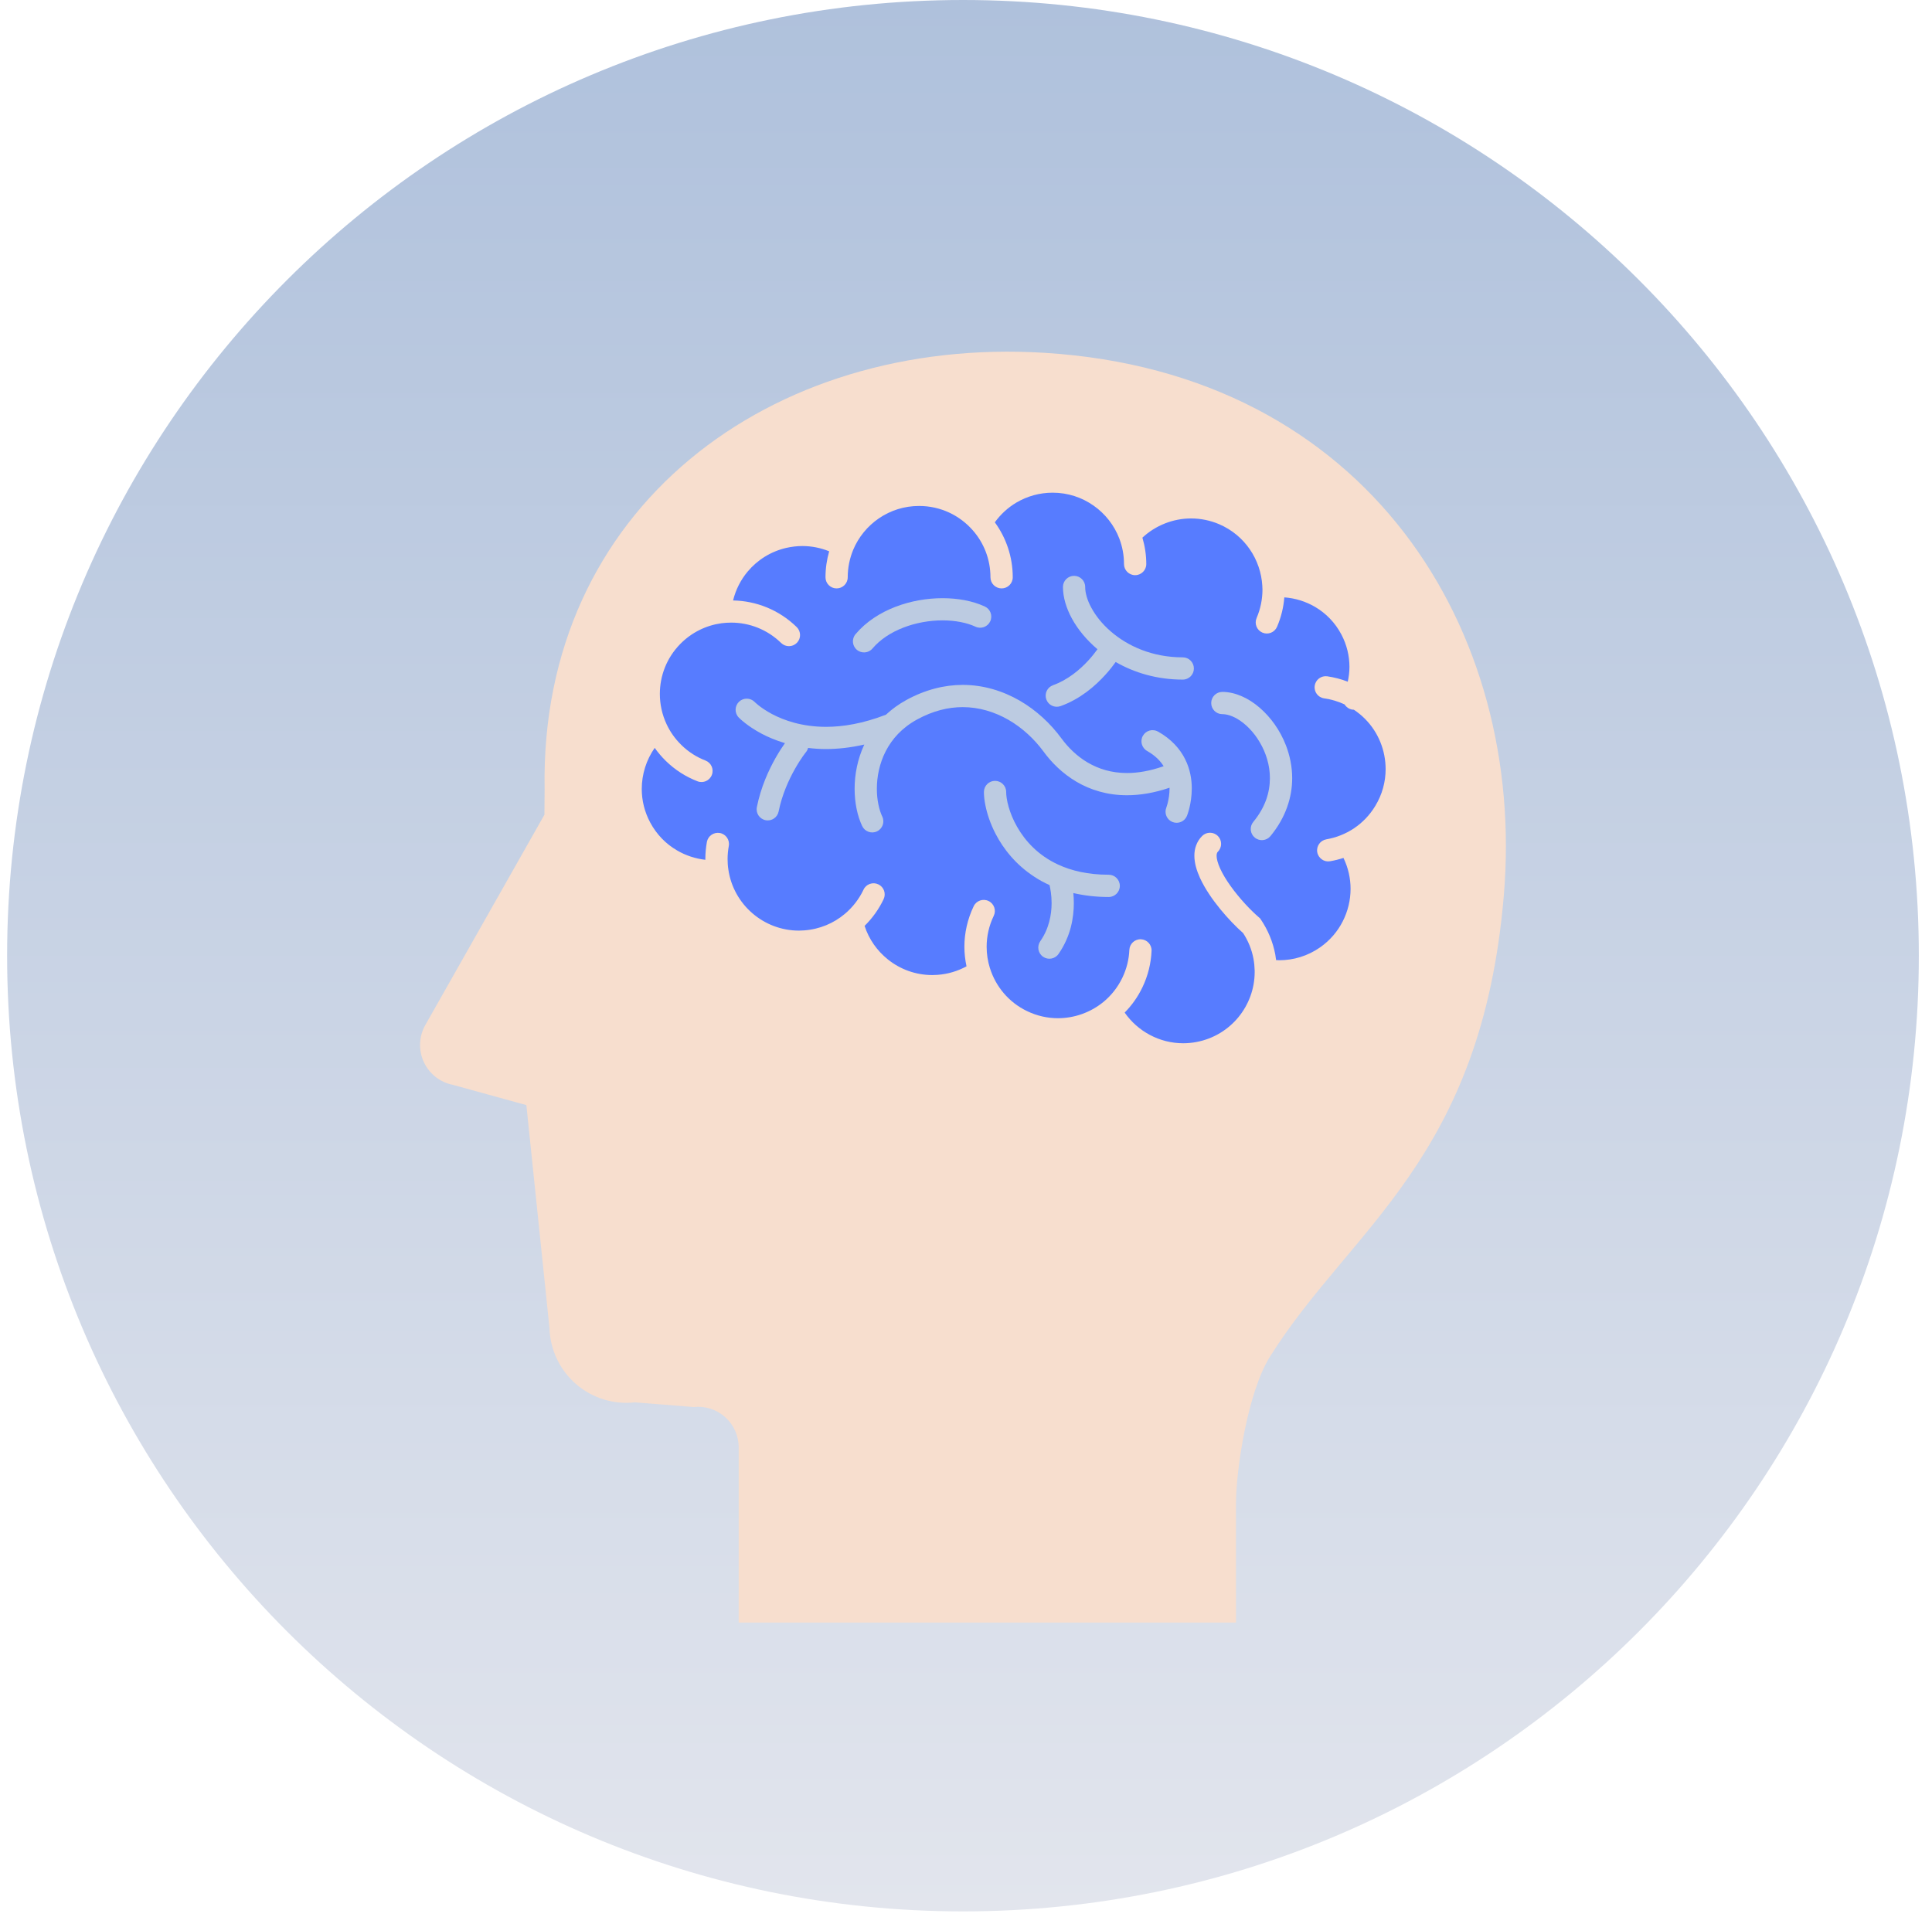
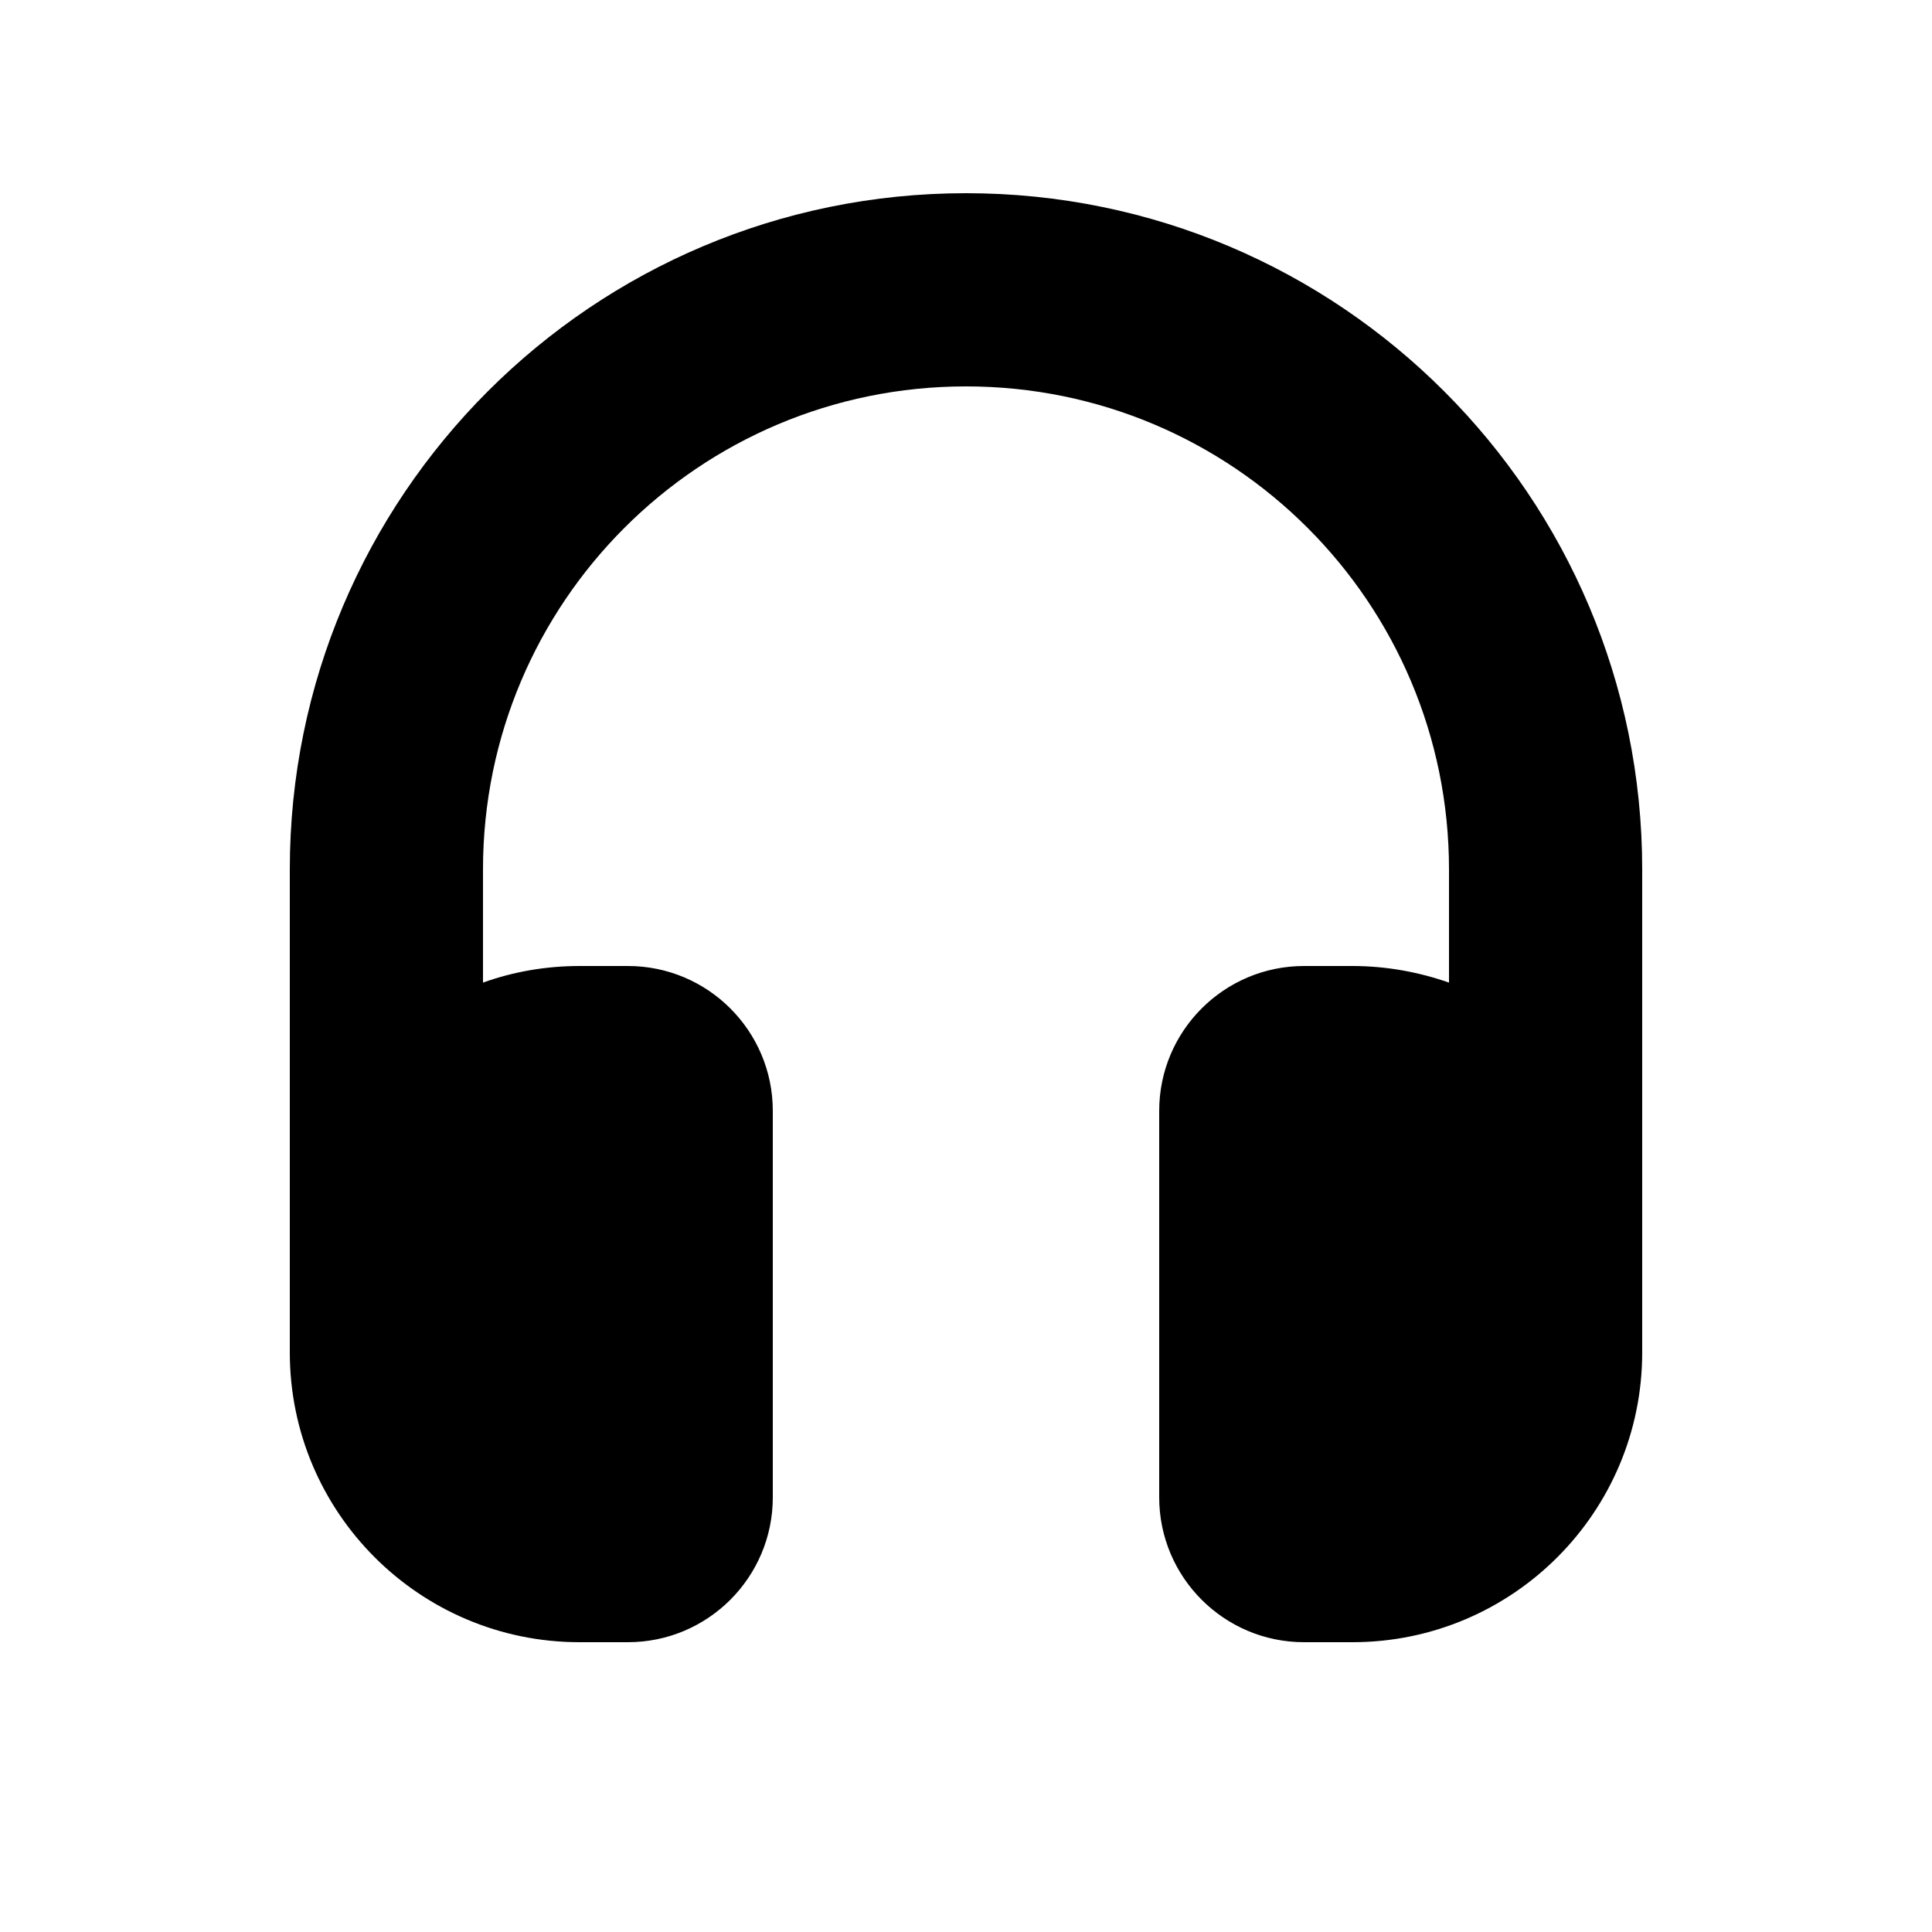
- <svg xmlns="http://www.w3.org/2000/svg" width="127" height="126" viewBox="0 0 127 126" fill="none">
-   <circle cx="63.301" cy="62.833" r="62.833" fill="url(#paint0_linear_4741_2343)" />
-   <circle cx="66.319" cy="54.791" r="26.641" fill="#577CFF" />
-   <path d="M72.88 57.51C71.515 57.51 70.427 57.247 69.554 56.842C68.246 56.236 67.399 55.303 66.866 54.372C66.6 53.909 66.416 53.448 66.301 53.043C66.185 52.639 66.14 52.283 66.141 52.071C66.141 51.665 65.814 51.338 65.409 51.338C65.005 51.338 64.678 51.665 64.678 52.071C64.678 52.334 64.71 52.624 64.775 52.943C64.887 53.503 65.097 54.148 65.442 54.815C65.956 55.809 66.775 56.855 67.999 57.647C68.306 57.85 68.635 58.031 68.992 58.192C69.049 58.435 69.128 58.861 69.127 59.378C69.127 59.752 69.085 60.168 68.972 60.597C68.859 61.025 68.676 61.46 68.38 61.885C68.153 62.219 68.234 62.673 68.567 62.903C68.898 63.132 69.353 63.051 69.583 62.718C69.983 62.142 70.237 61.542 70.387 60.971C70.536 60.399 70.588 59.854 70.588 59.378C70.588 59.14 70.575 58.916 70.556 58.715C71.26 58.877 72.03 58.974 72.88 58.974C73.284 58.974 73.612 58.646 73.612 58.242C73.612 57.838 73.284 57.51 72.88 57.51Z" fill="#BCCBE1" />
-   <path d="M76.123 48.098C75.771 47.902 75.327 48.023 75.127 48.376C74.928 48.726 75.053 49.172 75.405 49.372C75.944 49.681 76.272 50.022 76.492 50.375C75.59 50.691 74.793 50.823 74.085 50.823C73.053 50.822 72.209 50.549 71.494 50.13C70.784 49.713 70.211 49.14 69.775 48.548C69.057 47.568 68.124 46.697 67.023 46.06C65.922 45.427 64.651 45.029 63.284 45.029C62.088 45.029 60.828 45.338 59.577 46.024C59.067 46.303 58.622 46.631 58.237 46.989C56.716 47.575 55.407 47.787 54.297 47.787C52.717 47.784 51.538 47.362 50.749 46.946C50.356 46.737 50.062 46.53 49.871 46.38C49.776 46.303 49.705 46.244 49.662 46.204L49.619 46.162L49.611 46.154C49.33 45.867 48.87 45.859 48.578 46.138C48.288 46.419 48.28 46.88 48.56 47.172C48.602 47.214 49.103 47.726 50.066 48.238C50.487 48.461 51.003 48.679 51.599 48.858C51.441 49.081 51.224 49.408 50.988 49.822C50.536 50.62 50.016 51.743 49.753 53.062C49.671 53.461 49.929 53.845 50.325 53.924C50.721 54.005 51.105 53.745 51.184 53.349C51.406 52.237 51.862 51.246 52.261 50.544C52.461 50.189 52.644 49.912 52.777 49.721C52.844 49.628 52.897 49.555 52.933 49.509C52.951 49.486 52.964 49.47 52.972 49.459L52.983 49.449L52.984 49.446C53.05 49.364 53.094 49.271 53.12 49.172C53.491 49.22 53.882 49.247 54.297 49.247C55.065 49.247 55.908 49.156 56.815 48.951C56.363 49.919 56.179 50.931 56.178 51.857C56.18 52.788 56.358 53.637 56.676 54.311C56.849 54.675 57.285 54.832 57.649 54.659C58.013 54.485 58.17 54.05 57.996 53.685C57.794 53.264 57.638 52.595 57.641 51.857C57.639 51.059 57.814 50.184 58.226 49.383C58.641 48.583 59.282 47.854 60.28 47.306C61.331 46.729 62.338 46.492 63.284 46.49C64.365 46.492 65.382 46.804 66.292 47.327C67.2 47.85 67.992 48.588 68.596 49.411C69.127 50.137 69.839 50.851 70.753 51.391C71.666 51.931 72.788 52.286 74.085 52.284C74.943 52.284 75.874 52.131 76.879 51.79L76.88 51.841C76.88 52.199 76.824 52.525 76.768 52.756C76.742 52.869 76.713 52.962 76.693 53.019C76.684 53.049 76.677 53.071 76.672 53.084L76.668 53.095V53.096C76.52 53.47 76.7 53.893 77.075 54.044C77.45 54.193 77.876 54.01 78.026 53.637C78.046 53.585 78.338 52.853 78.342 51.841C78.342 51.261 78.241 50.579 77.901 49.907C77.566 49.231 76.987 48.585 76.123 48.098Z" fill="#BCCBE1" />
-   <path d="M57.354 42.635C57.858 42.041 58.573 41.574 59.388 41.261C60.203 40.944 61.11 40.787 61.961 40.787C62.788 40.787 63.56 40.939 64.124 41.203C64.493 41.373 64.927 41.212 65.094 40.846C65.263 40.48 65.104 40.044 64.739 39.877C63.922 39.499 62.961 39.33 61.961 39.328C60.933 39.328 59.862 39.512 58.861 39.896C57.865 40.28 56.939 40.867 56.241 41.692C55.978 41.999 56.017 42.46 56.324 42.72C56.633 42.983 57.096 42.943 57.354 42.635Z" fill="#BCCBE1" />
-   <path d="M68.652 23.196C50.632 22.087 35.457 33.423 35.801 51.893L35.788 53.565L27.959 67.39C27.537 68.135 27.499 69.039 27.857 69.817C28.214 70.596 28.922 71.156 29.763 71.322L34.601 72.656L36.12 87.316C36.161 88.729 36.789 90.061 37.855 90.988C38.921 91.917 40.328 92.356 41.732 92.199L45.595 92.507C46.349 92.423 47.104 92.664 47.669 93.171C48.234 93.676 48.558 94.399 48.558 95.158V106.678H81.247C81.247 106.678 81.247 101.092 81.247 98.864C81.247 96.634 82.017 91.539 83.475 89.205C88.775 80.732 97.401 76.224 98.856 58.848C100.313 41.47 89.941 24.507 68.652 23.196ZM90.4 52.994C89.667 54.205 88.482 54.959 87.188 55.182C86.791 55.252 86.522 55.628 86.589 56.027C86.66 56.424 87.038 56.694 87.435 56.623C87.732 56.572 88.024 56.498 88.313 56.405C88.624 57.051 88.78 57.745 88.78 58.436C88.78 59.174 88.604 59.907 88.267 60.57C87.932 61.232 87.435 61.822 86.783 62.281C85.962 62.856 85.029 63.13 84.103 63.132C84.029 63.132 83.957 63.124 83.884 63.122C83.868 63 83.853 62.879 83.832 62.76V62.758C83.672 61.911 83.341 61.136 82.888 60.462L82.833 60.38L82.758 60.315C82.205 59.84 81.471 59.062 80.904 58.268C80.618 57.872 80.376 57.471 80.212 57.114C80.046 56.755 79.97 56.444 79.973 56.26C79.973 56.178 79.985 56.121 80.001 56.084C80.014 56.048 80.028 56.026 80.056 55.997C80.341 55.713 80.341 55.249 80.056 54.962C79.77 54.678 79.308 54.678 79.024 54.962C78.844 55.139 78.709 55.353 78.628 55.581C78.543 55.803 78.512 56.035 78.512 56.26C78.515 56.766 78.668 57.246 78.882 57.722C79.209 58.432 79.695 59.137 80.222 59.781C80.718 60.385 81.243 60.929 81.715 61.345C82.041 61.843 82.279 62.407 82.396 63.028C82.444 63.29 82.469 63.55 82.475 63.799V63.804C82.475 63.836 82.476 63.869 82.476 63.903C82.476 65.007 82.083 66.053 81.407 66.876C80.731 67.697 79.779 68.294 78.65 68.507C78.356 68.563 78.064 68.59 77.776 68.59C76.226 68.591 74.792 67.811 73.93 66.573C74.395 66.102 74.791 65.551 75.091 64.924V64.925C75.466 64.15 75.663 63.329 75.698 62.515C75.716 62.113 75.404 61.772 75.002 61.754C74.596 61.736 74.256 62.05 74.238 62.452C74.212 63.072 74.062 63.694 73.776 64.287L73.775 64.29C73.467 64.925 73.04 65.457 72.53 65.877L72.528 65.878C71.687 66.564 70.628 66.943 69.545 66.943C68.863 66.943 68.17 66.794 67.512 66.475C66.295 65.89 65.449 64.847 65.075 63.654H65.073C64.931 63.201 64.857 62.725 64.857 62.247C64.857 61.564 65.006 60.871 65.324 60.212C65.5 59.848 65.346 59.411 64.982 59.237C64.62 59.062 64.183 59.213 64.007 59.577C63.594 60.436 63.394 61.35 63.394 62.247C63.394 62.682 63.445 63.112 63.534 63.532C62.963 63.843 62.32 64.043 61.625 64.093H61.623C61.509 64.101 61.398 64.106 61.285 64.106C60.187 64.106 59.171 63.725 58.365 63.079C57.661 62.515 57.121 61.757 56.834 60.873C57.347 60.368 57.773 59.773 58.086 59.114C58.258 58.748 58.102 58.314 57.737 58.142C57.373 57.969 56.934 58.124 56.764 58.491C56.475 59.103 56.054 59.647 55.54 60.08C54.807 60.699 53.883 61.096 52.855 61.17H52.854C52.739 61.178 52.628 61.184 52.517 61.184C50.197 61.184 48.216 59.469 47.88 57.177L47.879 57.17V57.166C47.86 57.056 47.848 56.942 47.84 56.824C47.832 56.712 47.828 56.597 47.828 56.484C47.828 56.19 47.856 55.899 47.908 55.618C47.98 55.221 47.718 54.84 47.321 54.766C46.926 54.695 46.543 54.954 46.468 55.351C46.402 55.719 46.366 56.097 46.366 56.484L46.367 56.528C45.71 56.454 45.072 56.244 44.502 55.909C43.779 55.488 43.166 54.87 42.742 54.078C42.364 53.371 42.186 52.618 42.186 51.871C42.186 50.907 42.485 49.961 43.037 49.17C43.25 49.471 43.491 49.754 43.76 50.02C44.378 50.626 45.092 51.074 45.848 51.366C46.225 51.514 46.647 51.326 46.793 50.948C46.941 50.572 46.751 50.149 46.377 50.003C45.798 49.78 45.256 49.439 44.786 48.977V48.976C44.37 48.57 44.048 48.108 43.818 47.613C43.523 46.985 43.375 46.302 43.375 45.624C43.376 44.434 43.819 43.256 44.713 42.343C45.474 41.567 46.433 41.113 47.428 40.975H47.429H47.431C47.644 40.948 47.856 40.934 48.068 40.934C49.255 40.935 50.434 41.382 51.35 42.275C51.639 42.555 52.1 42.553 52.384 42.263C52.666 41.975 52.66 41.514 52.373 41.23C51.208 40.089 49.699 39.505 48.189 39.478C48.359 38.779 48.687 38.128 49.146 37.58C49.783 36.821 50.655 36.259 51.696 36.019C52.051 35.94 52.4 35.9 52.747 35.9C53.359 35.9 53.956 36.023 54.506 36.246C54.35 36.791 54.264 37.363 54.264 37.956C54.264 38.359 54.591 38.685 54.995 38.685C55.398 38.685 55.725 38.359 55.725 37.956C55.725 37.317 55.855 36.707 56.083 36.152C56.436 35.304 57.034 34.582 57.784 34.072C58.537 33.561 59.438 33.265 60.416 33.265C61.826 33.265 63.084 33.881 63.946 34.865C64.672 35.69 65.108 36.77 65.108 37.956C65.108 38.359 65.437 38.685 65.84 38.685C66.244 38.685 66.573 38.359 66.573 37.956C66.573 36.606 66.135 35.353 65.395 34.34C65.774 33.816 66.256 33.371 66.814 33.041C67.512 32.63 68.325 32.392 69.196 32.392C70.2 32.392 71.122 32.705 71.883 33.239C72.647 33.773 73.243 34.531 73.58 35.41H73.579C73.778 35.932 73.886 36.493 73.886 37.085C73.886 37.488 74.215 37.815 74.618 37.815C75.021 37.815 75.351 37.488 75.351 37.085C75.351 36.481 75.258 35.9 75.096 35.348C75.963 34.543 77.111 34.086 78.296 34.086C78.915 34.086 79.543 34.209 80.15 34.468C80.996 34.834 81.675 35.413 82.159 36.119C82.644 36.826 82.928 37.656 82.978 38.515C82.984 38.603 82.988 38.691 82.988 38.779C82.985 39.4 82.863 40.025 82.603 40.633C82.443 41.004 82.615 41.433 82.985 41.592C83.357 41.751 83.785 41.581 83.946 41.21C84.217 40.579 84.373 39.928 84.425 39.275C85.142 39.326 85.84 39.543 86.458 39.908C87.162 40.324 87.765 40.934 88.176 41.715C88.536 42.398 88.705 43.124 88.706 43.844C88.706 44.173 88.666 44.499 88.595 44.819C88.157 44.647 87.701 44.531 87.246 44.464C86.849 44.409 86.477 44.688 86.423 45.088C86.365 45.489 86.644 45.858 87.042 45.913C87.502 45.978 87.955 46.11 88.387 46.314C88.462 46.439 88.578 46.542 88.722 46.605C88.811 46.644 88.906 46.663 88.999 46.663C89.269 46.843 89.514 47.046 89.734 47.267L89.735 47.269C90.613 48.153 91.084 49.347 91.084 50.567C91.084 51.395 90.865 52.233 90.4 52.994Z" fill="#F7DECE" />
-   <path d="M82.806 46.531C82.444 46.218 82.054 45.961 81.642 45.782C81.229 45.599 80.794 45.49 80.349 45.49C79.945 45.49 79.619 45.818 79.619 46.222C79.619 46.626 79.945 46.952 80.349 46.952C80.618 46.952 80.956 47.045 81.316 47.252C81.852 47.559 82.409 48.112 82.811 48.802C83.22 49.493 83.48 50.313 83.477 51.163C83.475 52.096 83.181 53.071 82.383 54.039C82.128 54.349 82.171 54.811 82.482 55.067C82.794 55.326 83.256 55.28 83.512 54.972C84.515 53.759 84.943 52.417 84.942 51.163C84.942 50.401 84.786 49.67 84.531 49.005C84.144 48.007 83.53 47.156 82.806 46.531Z" fill="#C0CDE2" />
-   <path d="M77.75 43.218C75.741 43.218 74.128 42.477 73.011 41.509C72.453 41.026 72.026 40.486 71.746 39.968C71.461 39.451 71.332 38.959 71.335 38.59C71.335 38.187 71.007 37.859 70.605 37.859C70.2 37.859 69.873 38.187 69.873 38.59C69.876 39.276 70.09 39.982 70.461 40.666C70.852 41.38 71.421 42.074 72.142 42.684C71.997 42.885 71.797 43.148 71.539 43.426C70.983 44.034 70.18 44.707 69.22 45.049C68.843 45.183 68.643 45.601 68.779 45.982C68.914 46.363 69.331 46.559 69.713 46.425C71.014 45.958 71.986 45.105 72.648 44.379C72.942 44.057 73.17 43.76 73.34 43.524C74.549 44.221 76.043 44.681 77.75 44.681C78.154 44.681 78.48 44.354 78.48 43.951C78.48 43.547 78.154 43.218 77.75 43.218Z" fill="#BCCBE1" />
-   <defs>
-     <linearGradient id="paint0_linear_4741_2343" x1="63.301" y1="0" x2="63.301" y2="125.665" gradientUnits="userSpaceOnUse">
-       <stop stop-color="#AFC1DC" />
-       <stop offset="1" stop-color="#E2E5ED" />
-     </linearGradient>
-   </defs>
+ <svg xmlns="http://www.w3.org/2000/svg" viewBox="0 0 640 640">
+   <path d="M160 288C160 199.6 231.6 128 320 128C408.4 128 480 199.6 480 288L480 325.5C470 322 459.2 320 448 320L432 320C405.5 320 384 341.5 384 368L384 496C384 522.5 405.5 544 432 544L448 544C501 544 544 501 544 448L544 288C544 164.3 443.7 64 320 64C196.3 64 96 164.3 96 288L96 448C96 501 139 544 192 544L208 544C234.5 544 256 522.5 256 496L256 368C256 341.5 234.5 320 208 320L192 320C180.8 320 170 321.9 160 325.5L160 288z" />
</svg>
